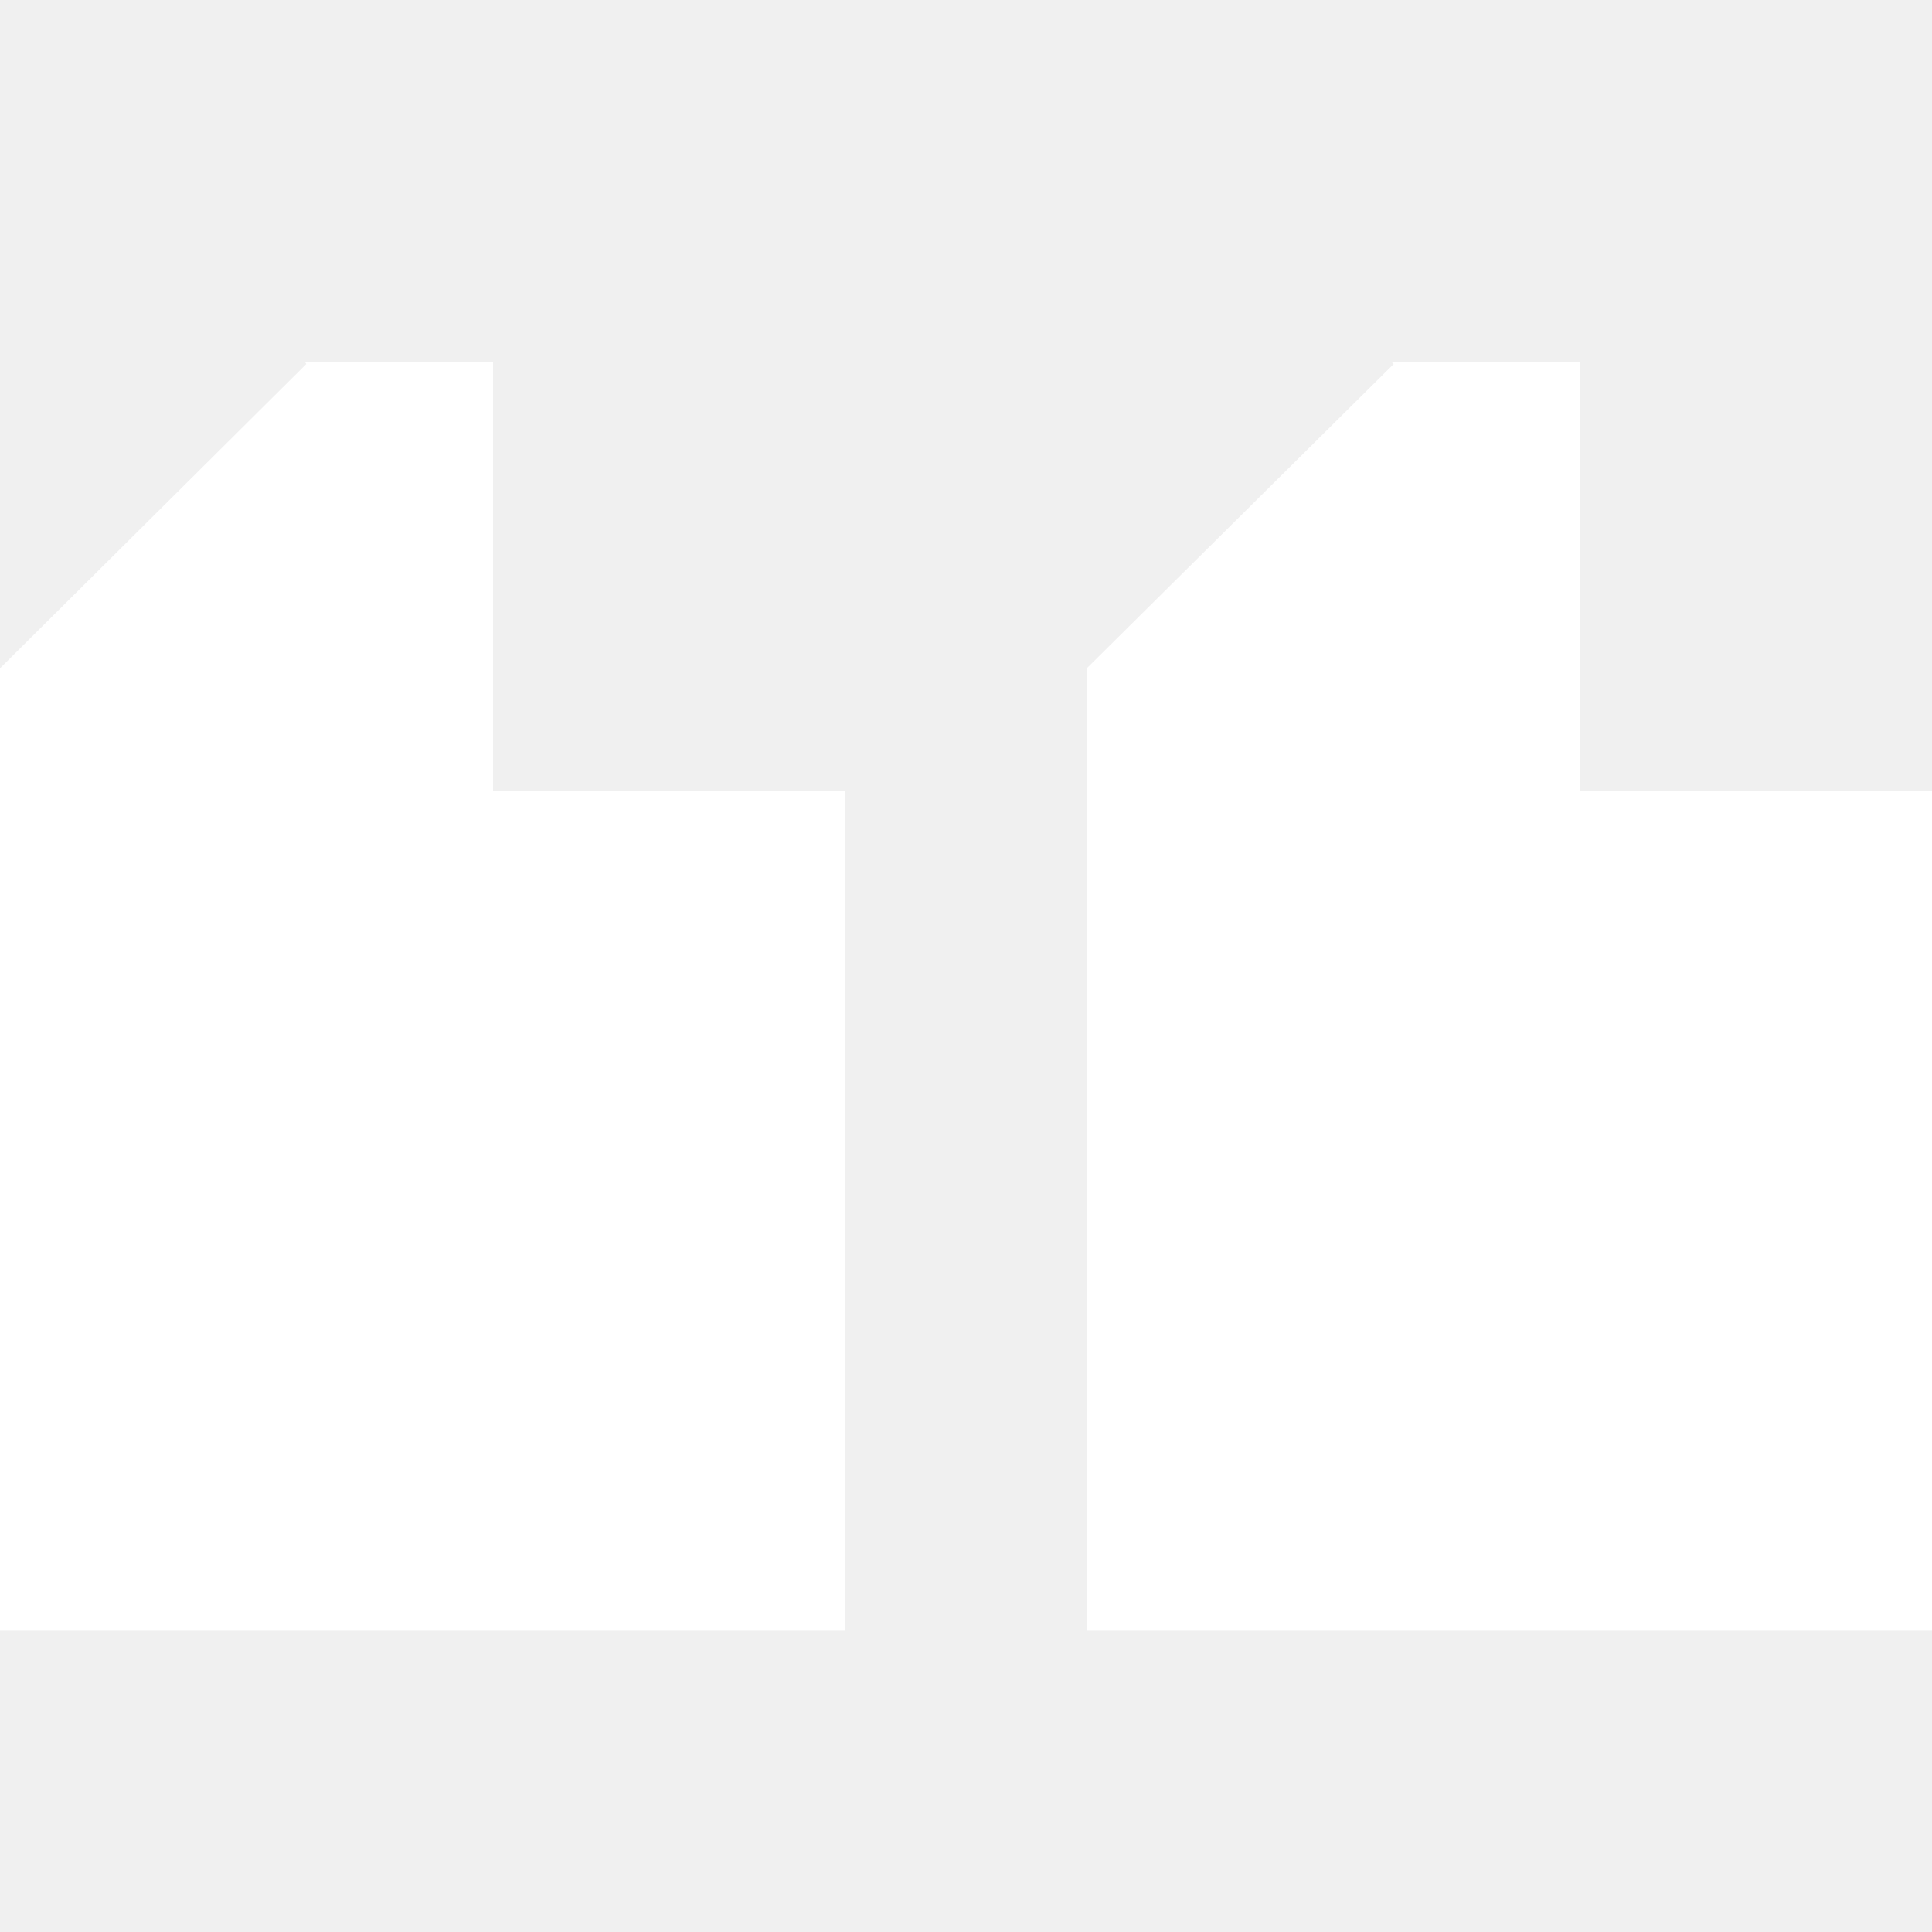
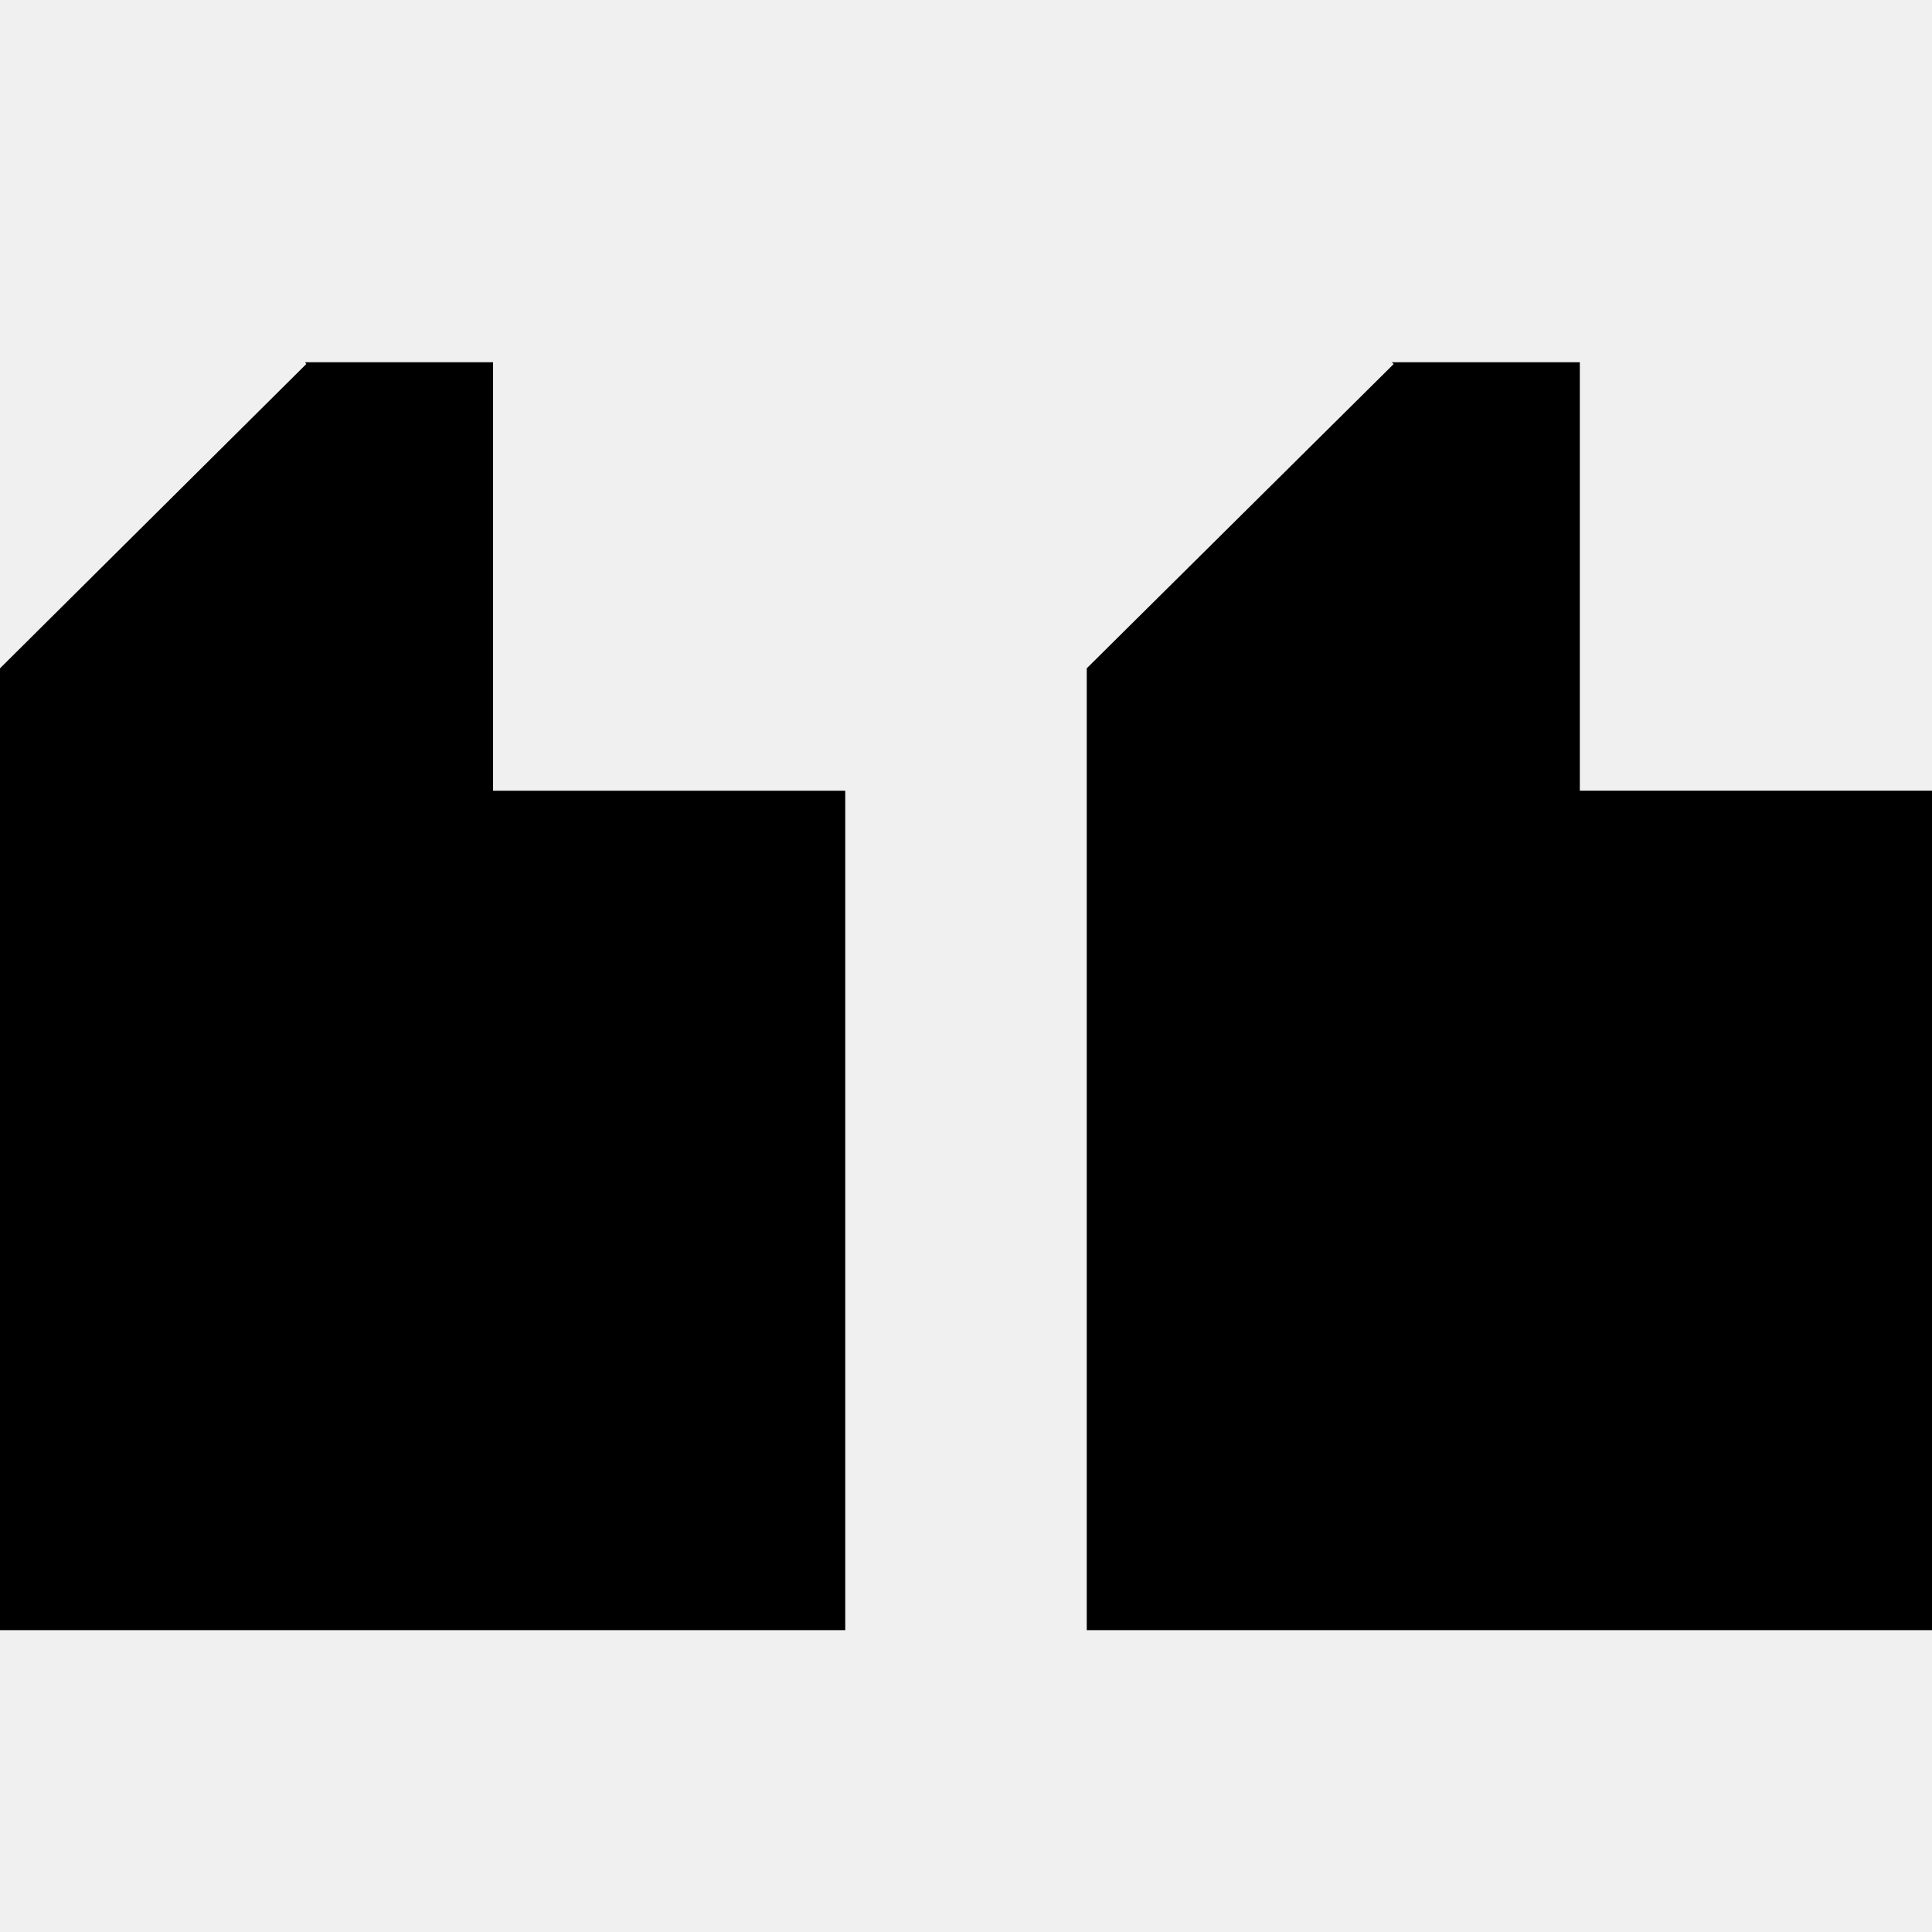
- <svg xmlns="http://www.w3.org/2000/svg" fill="none" viewBox="0 0 24 24">
-   <path fill="#fff" fill-rule="evenodd" d="M17.313 4.523 17.29 4.5h2.335v5.322H24V20.25H13.5V8.302l3.813-3.78Zm-11.188 5.3H10.5V20.25H0V8.302l3.805-3.78L3.79 4.5h2.335v5.322Z" clip-rule="evenodd" />
+ <svg xmlns="http://www.w3.org/2000/svg" fill="currentColor" viewBox="0 0 24 24">
+   <path fill="currentColor" fill-rule="evenodd" d="M17.313 4.523 17.29 4.5h2.335v5.322H24V20.25H13.5V8.302l3.813-3.78Zm-11.188 5.3H10.5V20.25H0V8.302l3.805-3.78L3.79 4.5h2.335v5.322Z" clip-rule="evenodd" />
</svg>
